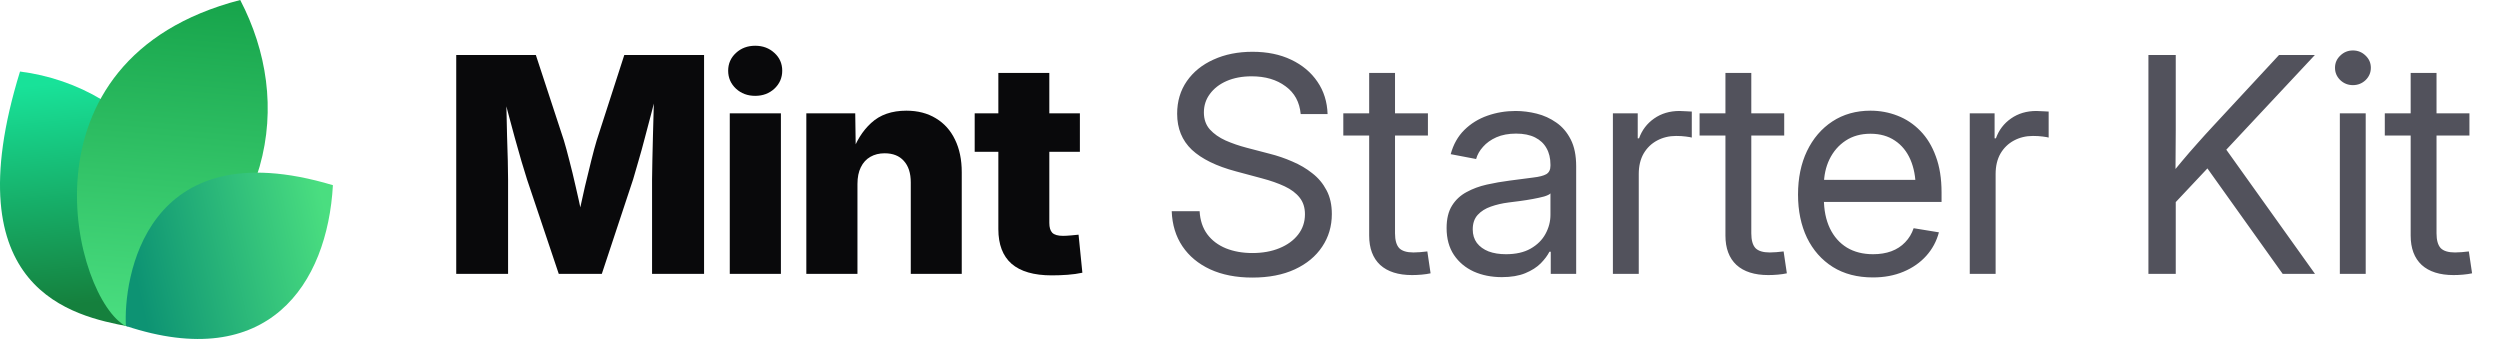
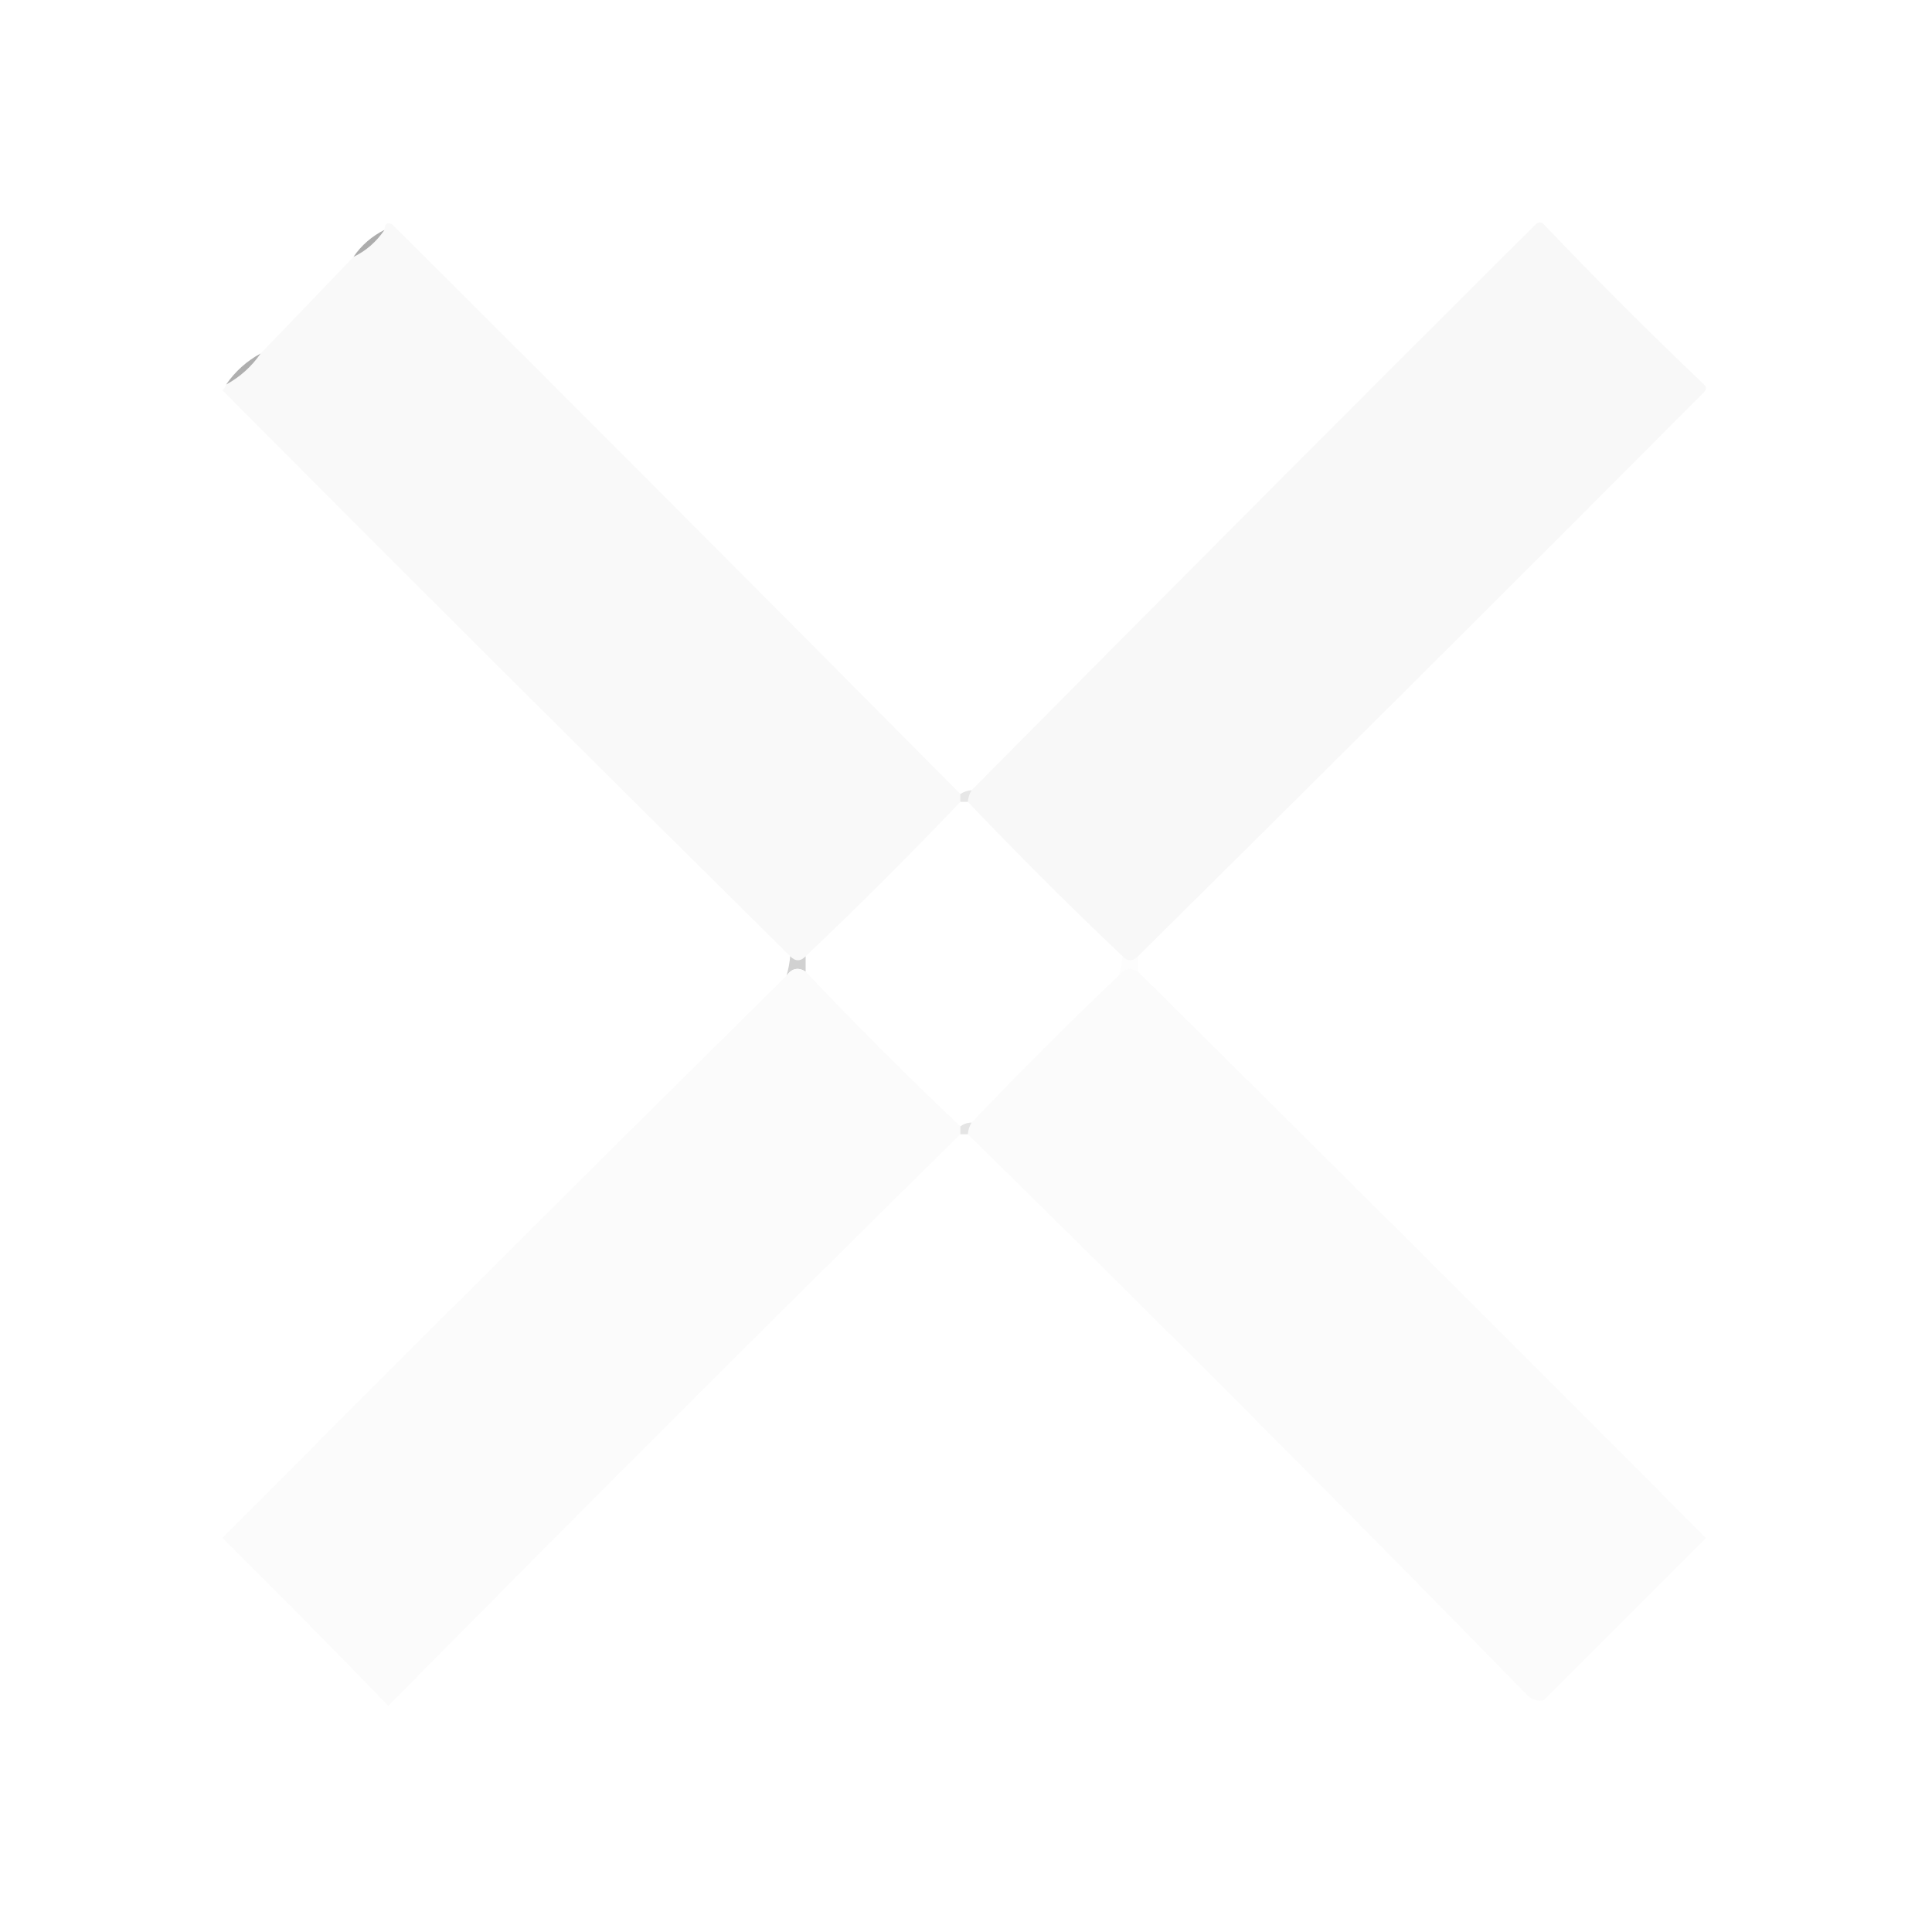
- <svg xmlns="http://www.w3.org/2000/svg" width="177" height="24" viewBox="0 0 177 24" fill="none">
-   <path d="M9.061 23.108C5.268 22.377 -3.391 20.627 1.417 5.064C9.634 6.099 16.973 14.064 9.061 23.108Z" fill="url(#paint0_linear_17557_2020)" />
-   <path d="M8.919 23.094C5.276 21.222 0.784 4.209 17.007 0C20.757 7.193 19.621 16.545 8.919 23.094Z" fill="url(#paint1_linear_17557_2020)" />
-   <path d="M8.914 23.079C8.735 19.882 10.159 9.085 23.57 13.111C23.181 20.123 18.984 26.418 8.914 23.079Z" fill="url(#paint2_linear_17557_2020)" />
-   <path d="M32.301 19.392V3.894H37.938L39.925 9.948C40.036 10.315 40.164 10.787 40.31 11.362C40.462 11.938 40.611 12.552 40.757 13.204C40.91 13.855 41.048 14.483 41.173 15.086C41.305 15.682 41.412 16.192 41.495 16.615H40.695C40.771 16.192 40.871 15.682 40.996 15.086C41.128 14.49 41.267 13.866 41.412 13.214C41.565 12.562 41.714 11.948 41.86 11.373C42.005 10.79 42.133 10.315 42.244 9.948L44.2 3.894H49.848V19.392H46.166V12.704C46.166 12.357 46.173 11.917 46.187 11.383C46.2 10.849 46.214 10.27 46.228 9.646C46.249 9.022 46.266 8.391 46.28 7.753C46.301 7.115 46.311 6.519 46.311 5.964H46.623C46.485 6.561 46.332 7.181 46.166 7.826C45.999 8.471 45.833 9.102 45.666 9.719C45.507 10.336 45.351 10.901 45.198 11.414C45.053 11.928 44.928 12.357 44.824 12.704L42.608 19.392H39.561L37.314 12.704C37.203 12.357 37.072 11.928 36.919 11.414C36.773 10.901 36.614 10.34 36.441 9.729C36.274 9.112 36.104 8.481 35.931 7.836C35.764 7.192 35.608 6.567 35.463 5.964H35.827C35.834 6.512 35.844 7.105 35.858 7.743C35.872 8.374 35.886 9.005 35.9 9.636C35.92 10.26 35.938 10.839 35.952 11.373C35.965 11.907 35.972 12.351 35.972 12.704V19.392H32.301ZM51.668 19.392V8.024H55.288V19.392H51.668ZM53.468 6.786C52.927 6.786 52.473 6.616 52.105 6.276C51.738 5.93 51.554 5.507 51.554 5.007C51.554 4.508 51.738 4.088 52.105 3.749C52.473 3.409 52.927 3.239 53.468 3.239C54.009 3.239 54.463 3.409 54.83 3.749C55.198 4.082 55.382 4.501 55.382 5.007C55.382 5.507 55.198 5.93 54.83 6.276C54.463 6.616 54.009 6.786 53.468 6.786ZM60.708 13.027V19.392H57.088V8.024H60.551L60.593 10.967H60.281C60.593 10.024 61.061 9.268 61.685 8.7C62.309 8.124 63.138 7.836 64.171 7.836C64.975 7.836 65.672 8.017 66.262 8.377C66.851 8.731 67.302 9.234 67.614 9.885C67.933 10.537 68.092 11.307 68.092 12.194V19.392H64.483V12.912C64.483 12.26 64.32 11.754 63.994 11.394C63.675 11.033 63.221 10.853 62.632 10.853C62.25 10.853 61.914 10.936 61.623 11.102C61.332 11.269 61.106 11.515 60.947 11.841C60.787 12.16 60.708 12.555 60.708 13.027ZM76.456 8.024V10.749H69.008V8.024H76.456ZM70.683 5.163H74.292V15.783C74.292 16.102 74.361 16.334 74.5 16.48C74.646 16.625 74.899 16.698 75.259 16.698C75.405 16.698 75.596 16.688 75.831 16.667C76.074 16.646 76.251 16.629 76.362 16.615L76.632 19.309C76.313 19.378 75.963 19.427 75.582 19.455C75.207 19.482 74.836 19.496 74.469 19.496C73.2 19.496 72.25 19.222 71.619 18.674C70.995 18.127 70.683 17.308 70.683 16.22V5.163Z" fill="#09090B" />
-   <path d="M88.667 19.652C87.523 19.652 86.528 19.458 85.682 19.07C84.843 18.681 84.188 18.137 83.716 17.437C83.245 16.736 82.992 15.908 82.957 14.951H84.933C84.968 15.596 85.148 16.14 85.474 16.584C85.8 17.021 86.24 17.354 86.795 17.582C87.35 17.804 87.974 17.915 88.667 17.915C89.388 17.915 90.026 17.801 90.581 17.572C91.143 17.343 91.583 17.024 91.902 16.615C92.228 16.199 92.391 15.717 92.391 15.169C92.391 14.698 92.266 14.306 92.017 13.994C91.767 13.675 91.413 13.408 90.956 13.193C90.498 12.978 89.954 12.787 89.323 12.621L87.502 12.132C86.123 11.765 85.082 11.255 84.382 10.603C83.689 9.944 83.342 9.095 83.342 8.055C83.342 7.174 83.571 6.404 84.028 5.746C84.486 5.087 85.117 4.577 85.921 4.217C86.726 3.849 87.645 3.666 88.678 3.666C89.718 3.666 90.63 3.853 91.413 4.227C92.204 4.602 92.824 5.122 93.275 5.787C93.726 6.446 93.965 7.209 93.993 8.076H92.089C92.013 7.23 91.656 6.574 91.018 6.11C90.387 5.638 89.586 5.403 88.615 5.403C87.95 5.403 87.36 5.513 86.847 5.735C86.341 5.957 85.946 6.262 85.661 6.651C85.377 7.032 85.235 7.469 85.235 7.961C85.235 8.447 85.377 8.849 85.661 9.168C85.946 9.48 86.317 9.74 86.774 9.948C87.232 10.149 87.724 10.319 88.251 10.457L89.884 10.884C90.439 11.023 90.977 11.206 91.496 11.435C92.023 11.657 92.495 11.934 92.911 12.267C93.334 12.593 93.67 12.995 93.92 13.474C94.17 13.945 94.294 14.504 94.294 15.149C94.294 16.015 94.066 16.788 93.608 17.468C93.157 18.148 92.512 18.681 91.673 19.07C90.834 19.458 89.832 19.652 88.667 19.652ZM101.097 8.024V9.594H95.106V8.024H101.097ZM96.937 5.163H98.767V16.521C98.767 17 98.865 17.347 99.059 17.562C99.26 17.77 99.6 17.874 100.078 17.874C100.21 17.874 100.366 17.867 100.546 17.853C100.733 17.832 100.903 17.815 101.056 17.801L101.285 19.351C101.097 19.392 100.886 19.423 100.65 19.444C100.414 19.465 100.189 19.475 99.974 19.475C98.996 19.475 98.244 19.236 97.717 18.758C97.197 18.272 96.937 17.579 96.937 16.677V5.163ZM106.33 19.621C105.595 19.621 104.932 19.489 104.343 19.226C103.754 18.955 103.285 18.564 102.939 18.05C102.592 17.53 102.419 16.896 102.419 16.147C102.419 15.495 102.547 14.965 102.804 14.556C103.06 14.146 103.403 13.828 103.833 13.599C104.263 13.363 104.742 13.186 105.269 13.068C105.796 12.95 106.333 12.857 106.881 12.787C107.574 12.69 108.132 12.617 108.555 12.569C108.978 12.52 109.287 12.441 109.481 12.33C109.675 12.212 109.772 12.014 109.772 11.737V11.654C109.772 11.203 109.679 10.815 109.492 10.489C109.311 10.163 109.041 9.91 108.68 9.729C108.32 9.549 107.872 9.459 107.338 9.459C106.805 9.459 106.34 9.546 105.945 9.719C105.556 9.892 105.241 10.118 104.998 10.395C104.755 10.665 104.593 10.953 104.509 11.258L102.71 10.915C102.897 10.222 103.22 9.65 103.677 9.199C104.135 8.748 104.679 8.412 105.31 8.19C105.941 7.968 106.607 7.857 107.307 7.857C107.8 7.857 108.295 7.92 108.795 8.044C109.301 8.169 109.765 8.381 110.188 8.679C110.611 8.97 110.951 9.369 111.208 9.875C111.464 10.374 111.593 11.005 111.593 11.768V19.392H109.793V17.822H109.7C109.568 18.085 109.363 18.359 109.086 18.643C108.809 18.921 108.444 19.153 107.994 19.34C107.543 19.527 106.988 19.621 106.33 19.621ZM106.621 17.998C107.321 17.998 107.904 17.867 108.368 17.603C108.84 17.333 109.19 16.986 109.419 16.563C109.654 16.133 109.772 15.682 109.772 15.211V13.692C109.703 13.769 109.554 13.841 109.325 13.911C109.096 13.973 108.829 14.032 108.524 14.088C108.226 14.143 107.921 14.192 107.609 14.233C107.304 14.275 107.033 14.309 106.798 14.337C106.354 14.393 105.938 14.49 105.549 14.628C105.168 14.76 104.86 14.954 104.624 15.211C104.388 15.467 104.27 15.811 104.27 16.241C104.27 16.615 104.367 16.934 104.561 17.198C104.762 17.461 105.04 17.662 105.393 17.801C105.747 17.933 106.156 17.998 106.621 17.998ZM114.193 19.392V8.024H115.951V9.792H116.045C116.253 9.209 116.61 8.741 117.116 8.388C117.622 8.034 118.219 7.857 118.905 7.857C119.058 7.857 119.217 7.864 119.384 7.878C119.55 7.885 119.682 7.892 119.779 7.899V9.74C119.716 9.719 119.578 9.695 119.363 9.667C119.155 9.639 118.922 9.625 118.666 9.625C118.174 9.625 117.726 9.733 117.324 9.948C116.922 10.163 116.603 10.471 116.367 10.874C116.138 11.276 116.024 11.758 116.024 12.319V19.392H114.193ZM126.322 8.024V9.594H120.33V8.024H126.322ZM122.161 5.163H123.992V16.521C123.992 17 124.089 17.347 124.283 17.562C124.484 17.77 124.824 17.874 125.302 17.874C125.434 17.874 125.59 17.867 125.77 17.853C125.958 17.832 126.127 17.815 126.28 17.801L126.509 19.351C126.322 19.392 126.11 19.423 125.874 19.444C125.639 19.465 125.413 19.475 125.198 19.475C124.221 19.475 123.468 19.236 122.941 18.758C122.421 18.272 122.161 17.579 122.161 16.677V5.163ZM132.604 19.642C131.502 19.642 130.555 19.396 129.765 18.903C128.974 18.404 128.364 17.714 127.934 16.834C127.511 15.946 127.3 14.927 127.3 13.775C127.3 12.611 127.511 11.584 127.934 10.697C128.364 9.802 128.964 9.102 129.734 8.596C130.51 8.089 131.408 7.836 132.428 7.836C133.1 7.836 133.738 7.954 134.341 8.19C134.952 8.426 135.489 8.783 135.954 9.261C136.425 9.74 136.793 10.343 137.056 11.071C137.327 11.792 137.462 12.645 137.462 13.63V14.296H128.433V12.735H136.463L135.631 13.297C135.631 12.541 135.506 11.876 135.257 11.3C135.007 10.725 134.643 10.277 134.165 9.958C133.686 9.632 133.107 9.469 132.428 9.469C131.748 9.469 131.162 9.632 130.67 9.958C130.177 10.284 129.796 10.725 129.526 11.279C129.262 11.827 129.13 12.441 129.13 13.12V14.046C129.13 14.864 129.273 15.572 129.557 16.168C129.841 16.757 130.243 17.211 130.763 17.53C131.283 17.842 131.901 17.998 132.615 17.998C133.093 17.998 133.523 17.929 133.905 17.79C134.293 17.645 134.619 17.433 134.882 17.156C135.153 16.879 135.354 16.546 135.486 16.157L137.275 16.449C137.108 17.08 136.81 17.634 136.38 18.113C135.95 18.591 135.413 18.966 134.768 19.236C134.123 19.507 133.402 19.642 132.604 19.642ZM139.459 19.392V8.024H141.217V9.792H141.311C141.519 9.209 141.876 8.741 142.382 8.388C142.888 8.034 143.485 7.857 144.171 7.857C144.324 7.857 144.483 7.864 144.649 7.878C144.816 7.885 144.948 7.892 145.045 7.899V9.74C144.982 9.719 144.844 9.695 144.629 9.667C144.421 9.639 144.188 9.625 143.932 9.625C143.439 9.625 142.992 9.733 142.59 9.948C142.188 10.163 141.869 10.471 141.633 10.874C141.404 11.276 141.29 11.758 141.29 12.319V19.392H139.459ZM153.429 14.961V12.715C153.783 12.257 154.136 11.82 154.49 11.404C154.844 10.981 155.204 10.565 155.572 10.156C155.939 9.74 156.314 9.327 156.695 8.918L161.355 3.894H163.893L157.277 10.967H157.184L153.429 14.961ZM152.108 19.392V3.894H154.043V9.241L154.022 12.559L154.043 13.505V19.392H152.108ZM161.615 19.392L155.967 11.477L157.173 9.969L163.903 19.392H161.615ZM165.661 19.392V8.024H167.492V19.392H165.661ZM166.587 6.027C166.24 6.027 165.942 5.909 165.692 5.673C165.443 5.43 165.318 5.139 165.318 4.799C165.318 4.459 165.443 4.172 165.692 3.936C165.942 3.693 166.24 3.572 166.587 3.572C166.934 3.572 167.232 3.693 167.482 3.936C167.731 4.172 167.856 4.459 167.856 4.799C167.856 5.139 167.731 5.43 167.482 5.673C167.232 5.909 166.934 6.027 166.587 6.027ZM174.836 8.024V9.594H168.844V8.024H174.836ZM170.675 5.163H172.506V16.521C172.506 17 172.603 17.347 172.797 17.562C172.998 17.77 173.338 17.874 173.816 17.874C173.948 17.874 174.104 17.867 174.284 17.853C174.472 17.832 174.641 17.815 174.794 17.801L175.023 19.351C174.836 19.392 174.624 19.423 174.388 19.444C174.153 19.465 173.927 19.475 173.712 19.475C172.735 19.475 171.982 19.236 171.455 18.758C170.935 18.272 170.675 17.579 170.675 16.677V5.163Z" fill="#52525C" />
+ <svg xmlns="http://www.w3.org/2000/svg" xmlns:xlink="http://www.w3.org/1999/xlink" width="24px" height="24px" viewBox="0 0 24 24" version="1.1">
  <defs>
-     <linearGradient id="paint0_linear_17557_2020" x1="3.776" y1="5.916" x2="5.232" y2="21.559" gradientUnits="userSpaceOnUse">
-       <stop stop-color="#18E299" />
-       <stop offset="1" stop-color="#15803D" />
-     </linearGradient>
-     <linearGradient id="paint1_linear_17557_2020" x1="12.171" y1="-0.718" x2="10.19" y2="22.983" gradientUnits="userSpaceOnUse">
-       <stop stop-color="#16A34A" />
-       <stop offset="1" stop-color="#4ADE80" />
-     </linearGradient>
-     <linearGradient id="paint2_linear_17557_2020" x1="23.133" y1="15.353" x2="9.338" y2="18.52" gradientUnits="userSpaceOnUse">
-       <stop stop-color="#4ADE80" />
-       <stop offset="1" stop-color="#0D9373" />
-     </linearGradient>
+     <filter id="alpha" filterUnits="objectBoundingBox" x="0%" y="0%" width="100%" height="100%">
+       <feColorMatrix type="matrix" in="SourceGraphic" values="0 0 0 0 1 0 0 0 0 1 0 0 0 0 1 0 0 0 1 0" />
+     </filter>
+     <mask id="mask0">
+       <g filter="url(#alpha)">
+         <rect x="0" y="0" width="24" height="24" style="fill:rgb(0%,0%,0%);fill-opacity:0.992;stroke:none;" />
+       </g>
+     </mask>
+     <clipPath id="clip1">
+       <rect x="0" y="0" width="24" height="24" />
+     </clipPath>
+     <g id="surface5" clip-path="url(#clip1)">
+       <path style=" stroke:none;fill-rule:evenodd;fill:rgb(97.647%,97.647%,97.647%);fill-opacity:1;" d="M 11.93 9.863 C 11.93 9.895 11.93 9.93 11.93 9.961 C 11.305 10.617 10.664 11.258 10.008 11.879 C 9.945 11.945 9.879 11.945 9.816 11.879 C 7.457 9.547 5.105 7.203 2.762 4.848 C 2.785 4.828 2.801 4.805 2.809 4.777 C 2.98 4.684 3.125 4.555 3.238 4.391 C 3.625 3.992 4.008 3.59 4.391 3.191 C 4.547 3.117 4.676 3.004 4.777 2.855 C 4.777 2.781 4.809 2.758 4.871 2.785 C 7.227 5.133 9.578 7.492 11.93 9.863 Z M 11.93 9.863 " />
+     </g>
+     <mask id="mask1">
+       <g filter="url(#alpha)">
+         <rect x="0" y="0" width="24" height="24" style="fill:rgb(0%,0%,0%);fill-opacity:0.996;stroke:none;" />
+       </g>
+     </mask>
+     <clipPath id="clip2">
+       <rect x="0" y="0" width="24" height="24" />
+     </clipPath>
+     <g id="surface8" clip-path="url(#clip2)">
+       <path style=" stroke:none;fill-rule:evenodd;fill:rgb(97.255%,97.255%,97.255%);fill-opacity:1;" d="M 14.137 11.879 C 14.07 11.945 14.008 11.945 13.945 11.879 C 13.289 11.258 12.648 10.617 12.023 9.961 C 12.027 9.906 12.043 9.859 12.07 9.816 C 14.398 7.465 16.734 5.121 19.078 2.785 C 19.113 2.754 19.145 2.754 19.176 2.785 C 19.824 3.465 20.488 4.129 21.168 4.777 C 21.199 4.809 21.199 4.84 21.168 4.871 C 18.832 7.219 16.484 9.555 14.137 11.879 Z M 14.137 11.879 " />
+     </g>
+     <mask id="mask2">
+       <g filter="url(#alpha)">
+         <rect x="0" y="0" width="24" height="24" style="fill:rgb(0%,0%,0%);fill-opacity:0.624;stroke:none;" />
+       </g>
+     </mask>
+     <clipPath id="clip3">
+       <rect x="0" y="0" width="24" height="24" />
+     </clipPath>
+     <g id="surface11" clip-path="url(#clip3)">
+       <path style=" stroke:none;fill-rule:evenodd;fill:rgb(48.627%,48.627%,48.627%);fill-opacity:1;" d="M 4.777 2.855 C 4.676 3.004 4.547 3.117 4.391 3.191 C 4.492 3.043 4.621 2.934 4.777 2.855 Z M 4.777 2.855 " />
+     </g>
+     <mask id="mask3">
+       <g filter="url(#alpha)">
+         <rect x="0" y="0" width="24" height="24" style="fill:rgb(0%,0%,0%);fill-opacity:0.675;stroke:none;" />
+       </g>
+     </mask>
+     <clipPath id="clip4">
+       <rect x="0" y="0" width="24" height="24" />
+     </clipPath>
+     <g id="surface14" clip-path="url(#clip4)">
+       <path style=" stroke:none;fill-rule:evenodd;fill:rgb(53.725%,53.725%,53.725%);fill-opacity:1;" d="M 3.238 4.391 C 3.125 4.555 2.98 4.684 2.809 4.777 C 2.922 4.613 3.066 4.484 3.238 4.391 Z M 3.238 4.391 " />
+     </g>
+     <mask id="mask4">
+       <g filter="url(#alpha)">
+         <rect x="0" y="0" width="24" height="24" style="fill:rgb(0%,0%,0%);fill-opacity:0.114;stroke:none;" />
+       </g>
+     </mask>
+     <clipPath id="clip5">
+       <rect x="0" y="0" width="24" height="24" />
+     </clipPath>
+     <g id="surface17" clip-path="url(#clip5)">
+       <path style=" stroke:none;fill-rule:evenodd;fill:rgb(16.078%,16.078%,16.078%);fill-opacity:1;" d="M 12.07 9.816 C 12.043 9.859 12.027 9.906 12.023 9.961 C 11.992 9.961 11.961 9.961 11.93 9.961 C 11.93 9.93 11.93 9.895 11.93 9.863 C 11.973 9.836 12.02 9.82 12.07 9.816 Z M 12.07 9.816 " />
+     </g>
+     <mask id="mask5">
+       <g filter="url(#alpha)">
+         <rect x="0" y="0" width="24" height="24" style="fill:rgb(0%,0%,0%);fill-opacity:0.008;stroke:none;" />
+       </g>
+     </mask>
+     <clipPath id="clip6">
+       <rect x="0" y="0" width="24" height="24" />
+     </clipPath>
+     <g id="surface20" clip-path="url(#clip6)">
+       <path style=" stroke:none;fill-rule:evenodd;fill:rgb(14.118%,14.118%,14.118%);fill-opacity:1;" d="M 13.945 11.879 C 14.008 11.945 14.07 11.945 14.137 11.879 C 14.137 11.945 14.137 12.008 14.137 12.07 C 14.043 12.012 13.965 12.027 13.895 12.121 C 13.922 12.043 13.938 11.961 13.945 11.879 Z M 13.945 11.879 " />
+     </g>
+     <mask id="mask6">
+       <g filter="url(#alpha)">
+         <rect x="0" y="0" width="24" height="24" style="fill:rgb(0%,0%,0%);fill-opacity:0.216;stroke:none;" />
+       </g>
+     </mask>
+     <clipPath id="clip7">
+       <rect x="0" y="0" width="24" height="24" />
+     </clipPath>
+     <g id="surface23" clip-path="url(#clip7)">
+       <path style=" stroke:none;fill-rule:evenodd;fill:rgb(16.078%,16.078%,16.078%);fill-opacity:1;" d="M 9.816 11.879 C 9.879 11.945 9.945 11.945 10.008 11.879 C 10.008 11.945 10.008 12.008 10.008 12.07 C 9.918 12.012 9.836 12.027 9.77 12.121 C 9.793 12.043 9.809 11.961 9.816 11.879 Z M 9.816 11.879 " />
+     </g>
+     <mask id="mask7">
+       <g filter="url(#alpha)">
+         <rect x="0" y="0" width="24" height="24" style="fill:rgb(0%,0%,0%);fill-opacity:0.992;stroke:none;" />
+       </g>
+     </mask>
+     <clipPath id="clip8">
+       <rect x="0" y="0" width="24" height="24" />
+     </clipPath>
+     <g id="surface26" clip-path="url(#clip8)">
+       <path style=" stroke:none;fill-rule:evenodd;fill:rgb(98.431%,98.431%,98.431%);fill-opacity:1;" d="M 10.008 12.07 C 10.629 12.727 11.27 13.367 11.93 13.992 C 11.93 14.023 11.93 14.055 11.93 14.09 C 9.547 16.438 7.176 18.809 4.824 21.191 C 4.145 20.488 3.457 19.793 2.762 19.105 C 5.09 16.766 7.426 14.438 9.77 12.121 C 9.836 12.027 9.918 12.012 10.008 12.07 Z M 10.008 12.07 " />
+     </g>
+     <mask id="mask8">
+       <g filter="url(#alpha)">
+         <rect x="0" y="0" width="24" height="24" style="fill:rgb(0%,0%,0%);fill-opacity:0.992;stroke:none;" />
+       </g>
+     </mask>
+     <clipPath id="clip9">
+       <rect x="0" y="0" width="24" height="24" />
+     </clipPath>
+     <g id="surface29" clip-path="url(#clip9)">
+       <path style=" stroke:none;fill-rule:evenodd;fill:rgb(98.431%,98.431%,98.431%);fill-opacity:1;" d="M 14.137 12.07 C 16.496 14.406 18.848 16.75 21.191 19.105 C 20.52 19.777 19.848 20.449 19.176 21.121 C 19.109 21.137 19.043 21.117 18.984 21.07 C 16.684 18.715 14.363 16.387 12.023 14.09 C 12.027 14.035 12.043 13.988 12.07 13.945 C 12.664 13.32 13.273 12.711 13.895 12.121 C 13.965 12.027 14.043 12.012 14.137 12.07 Z M 14.137 12.07 " />
+     </g>
+     <mask id="mask9">
+       <g filter="url(#alpha)">
+         <rect x="0" y="0" width="24" height="24" style="fill:rgb(0%,0%,0%);fill-opacity:0.137;stroke:none;" />
+       </g>
+     </mask>
+     <clipPath id="clip10">
+       <rect x="0" y="0" width="24" height="24" />
+     </clipPath>
+     <g id="surface32" clip-path="url(#clip10)">
+       <path style=" stroke:none;fill-rule:evenodd;fill:rgb(26.275%,26.275%,26.275%);fill-opacity:1;" d="M 12.07 13.945 C 12.043 13.988 12.027 14.035 12.023 14.09 C 11.992 14.09 11.961 14.09 11.93 14.09 C 11.93 14.055 11.93 14.023 11.93 13.992 C 11.973 13.961 12.02 13.945 12.07 13.945 Z M 12.07 13.945 " />
+     </g>
  </defs>
+   <g id="surface1">
+     <use xlink:href="#surface5" mask="url(#mask0)" />
+     <use xlink:href="#surface8" mask="url(#mask1)" />
+     <use xlink:href="#surface11" mask="url(#mask2)" />
+     <use xlink:href="#surface14" mask="url(#mask3)" />
+     <use xlink:href="#surface17" mask="url(#mask4)" />
+     <use xlink:href="#surface20" mask="url(#mask5)" />
+     <use xlink:href="#surface23" mask="url(#mask6)" />
+     <use xlink:href="#surface26" mask="url(#mask7)" />
+     <use xlink:href="#surface29" mask="url(#mask8)" />
+     <use xlink:href="#surface32" mask="url(#mask9)" />
+   </g>
</svg>
